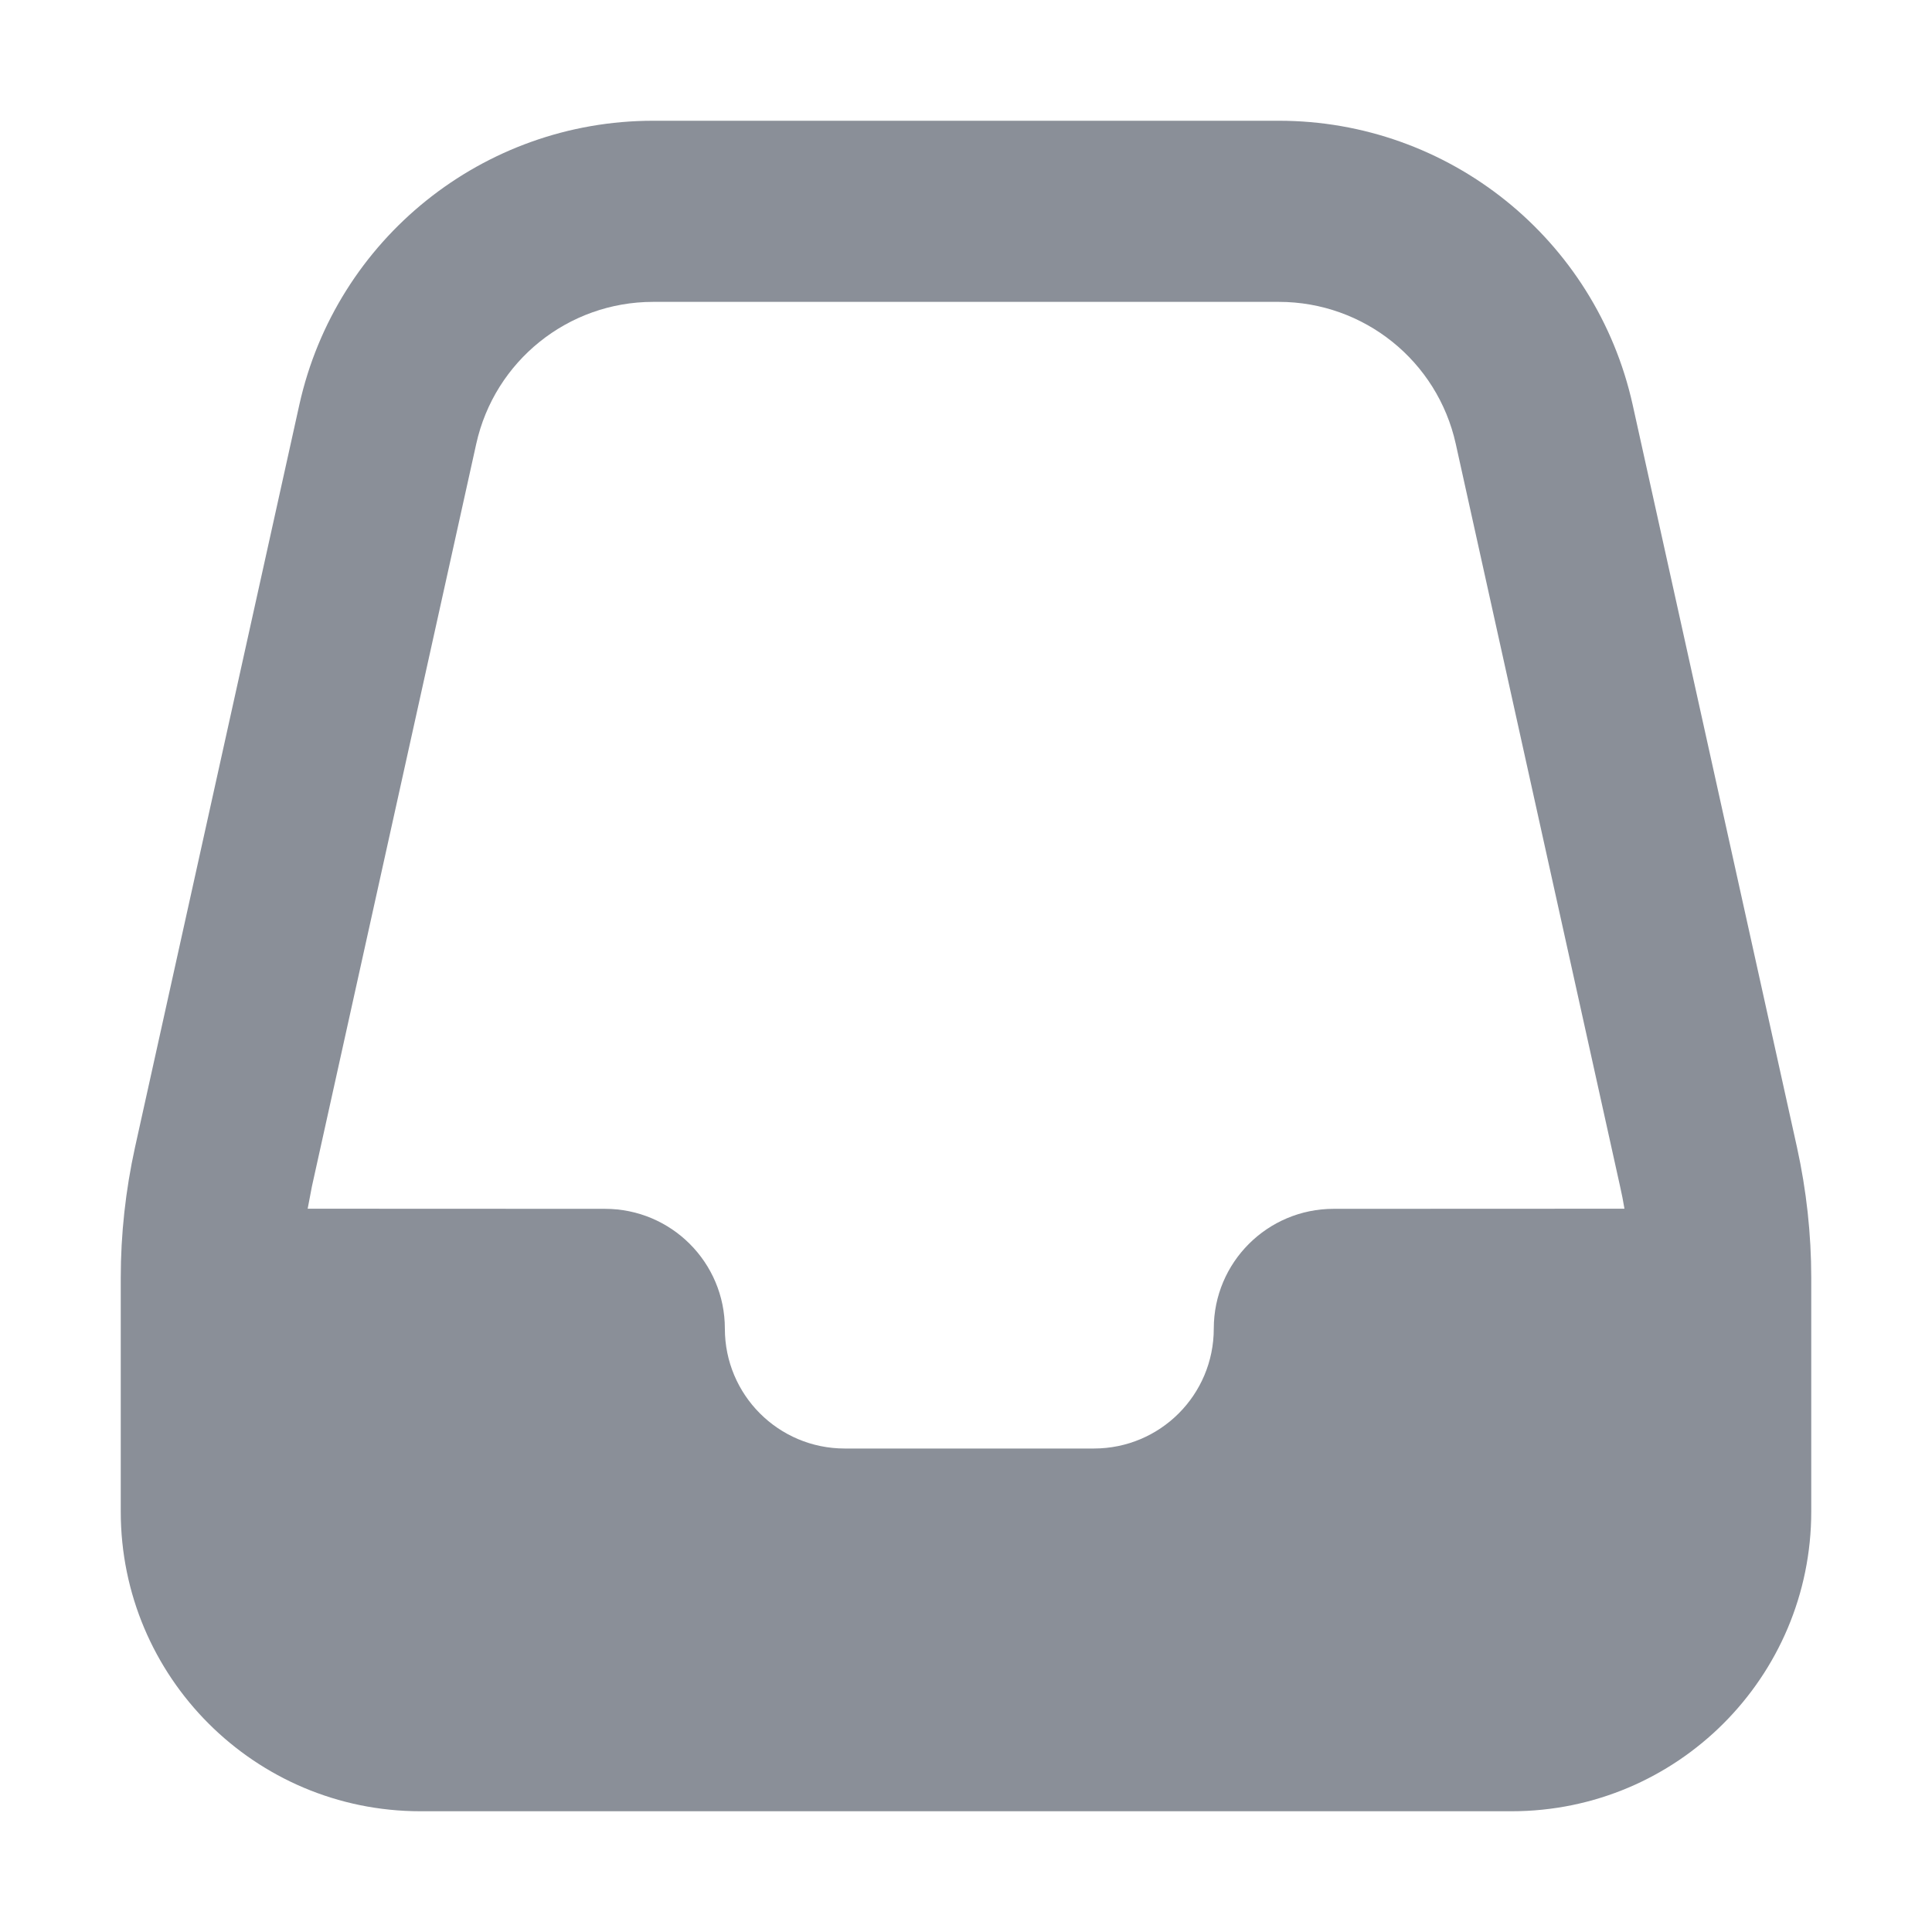
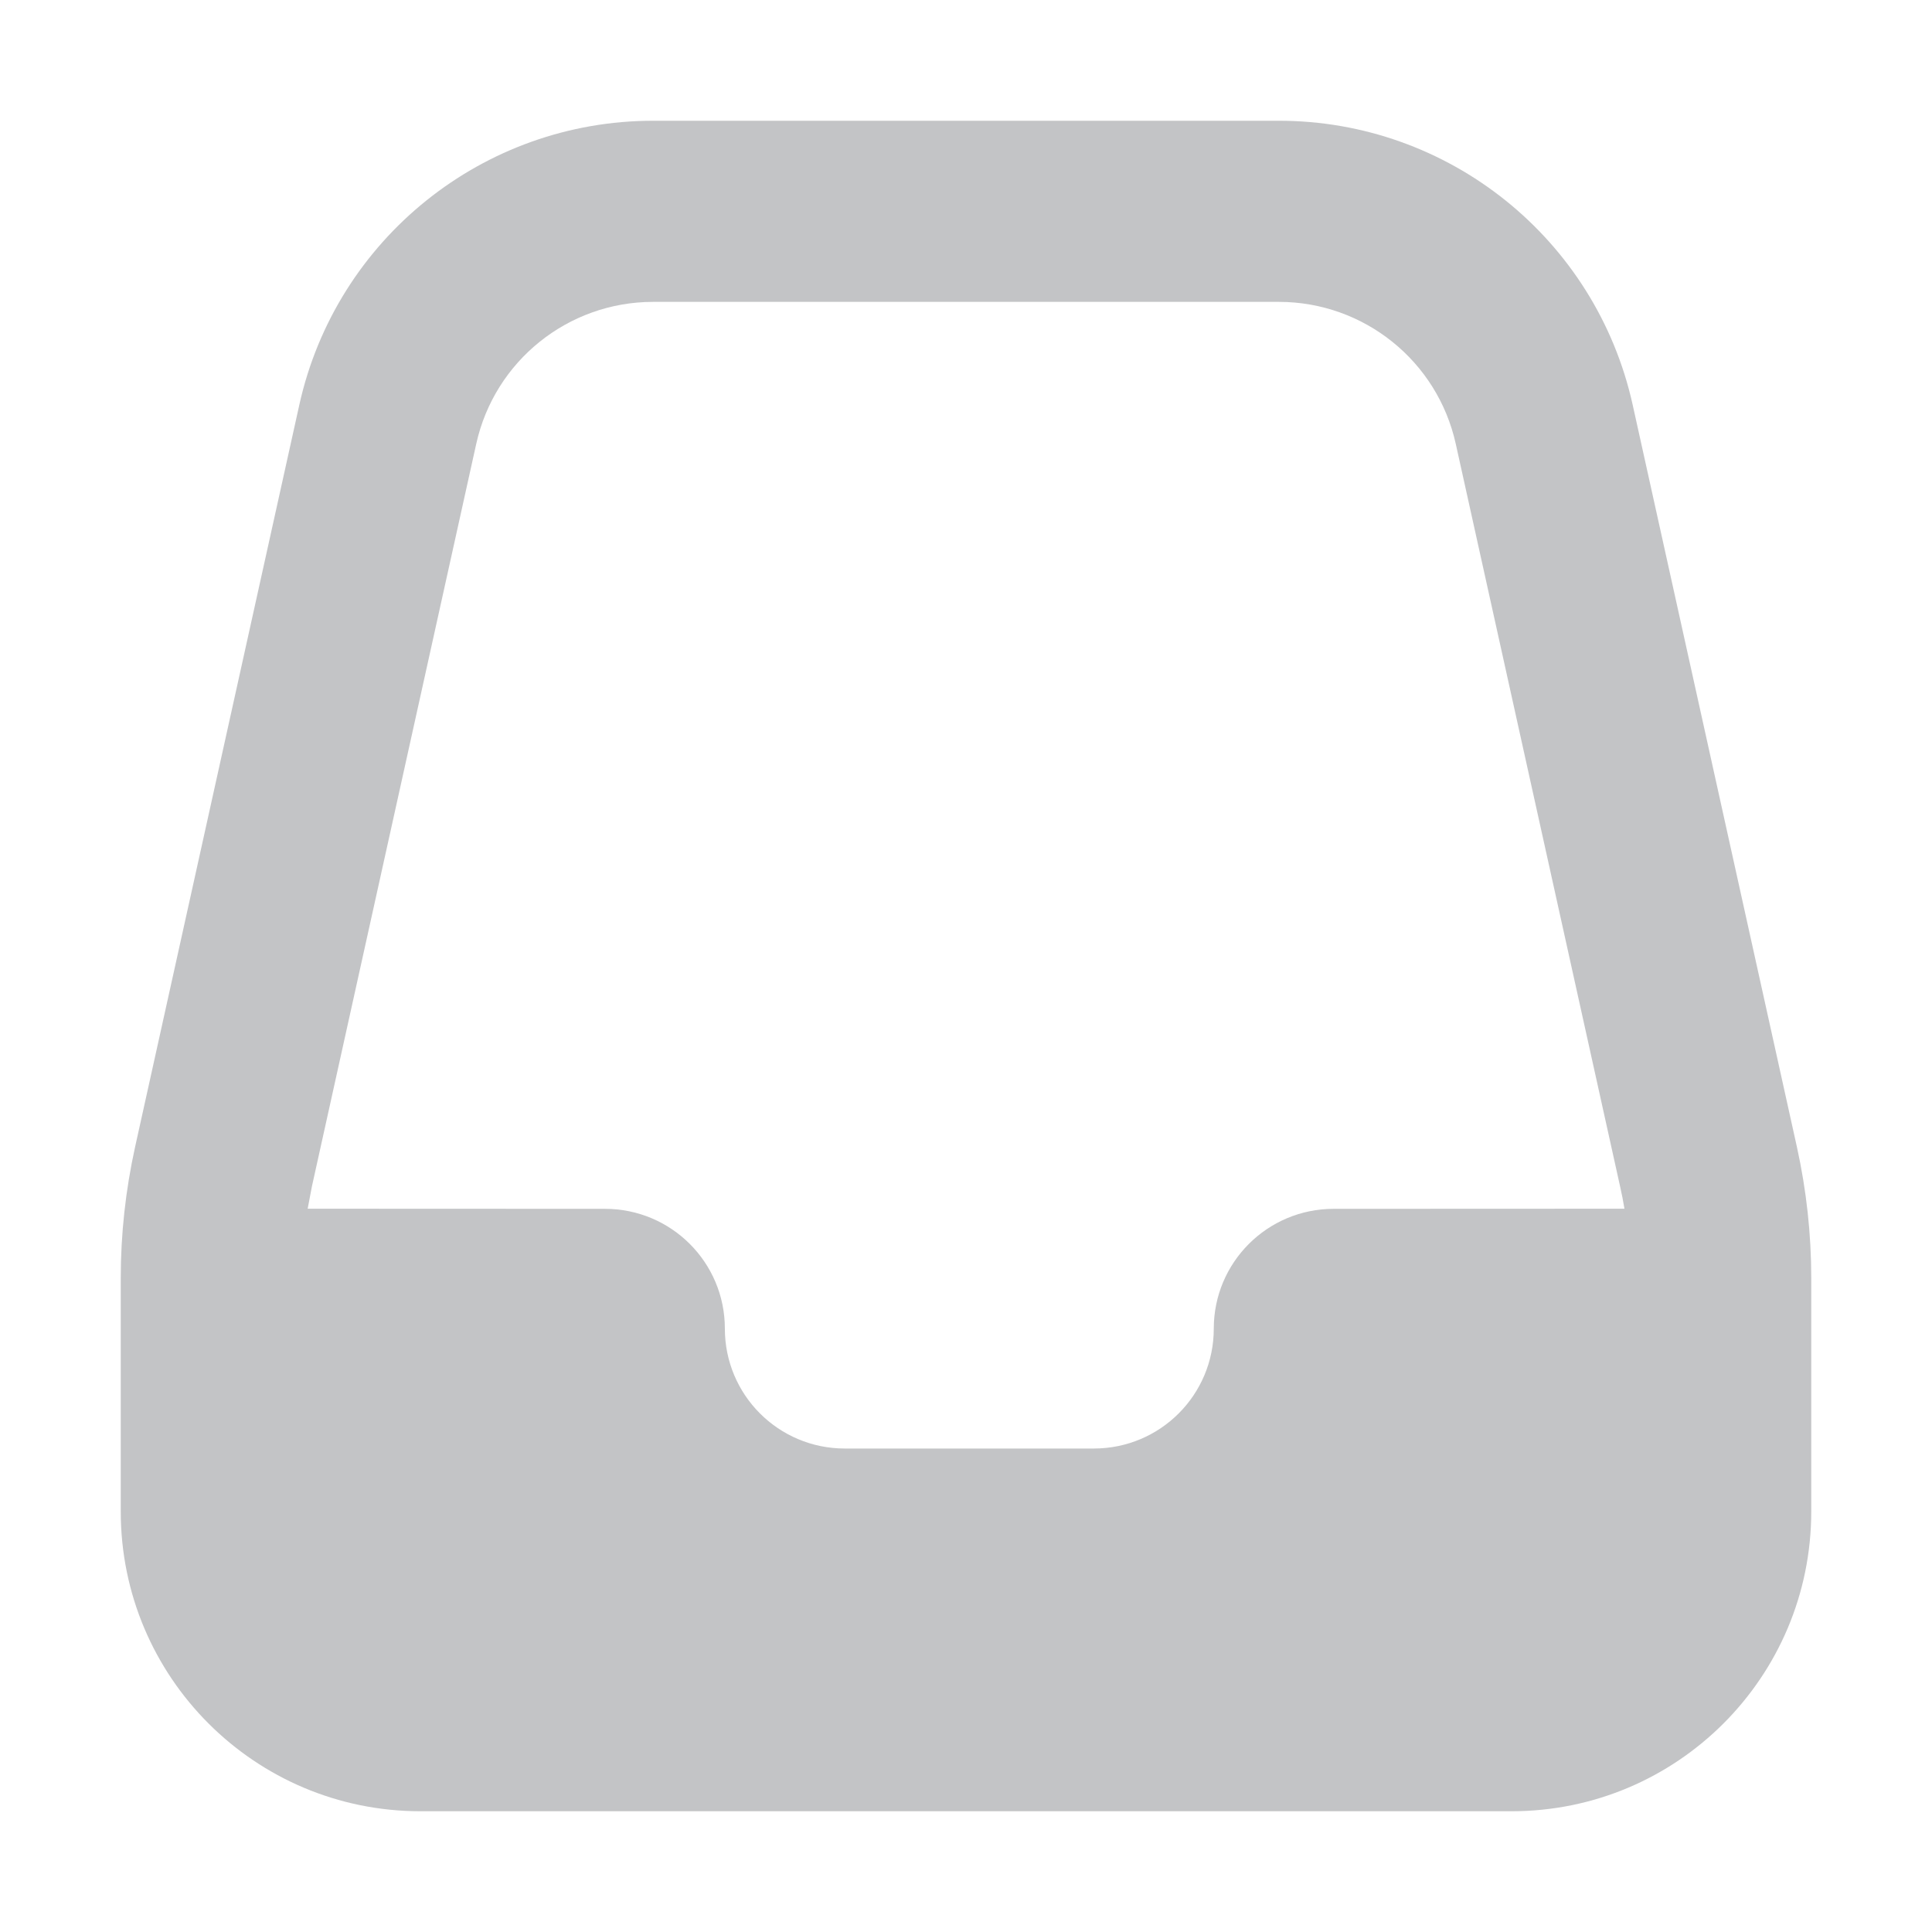
- <svg width="16" height="16" viewBox="0 0 16 16" fill="#8A8F98" class="sc-exqIPC bLrUyz">
+ <svg width="16" height="16" viewBox="0 0 16 16" fill="#c3c4c6" class="sc-evZas jTKEnn">
  <path d="M10.591 1C11.998 1 13.216 1.978 13.521 3.352L14.882 9.502C14.96 9.857 15 10.22 15 10.583V12.518C15 13.889 13.889 15 12.518 15H3.482C2.111 15 1 13.889 1 12.518V10.583C1 10.22 1.04 9.857 1.118 9.502L2.479 3.352C2.784 1.978 4.002 1 5.409 1H10.591ZM10.591 2.5H5.409C4.705 2.5 4.096 2.989 3.944 3.676L2.583 9.826L2.548 10.01L5.01 10.011C5.559 10.011 6.003 10.455 6.003 11.003C6.003 11.552 6.447 11.996 6.996 11.996H9.059C9.608 11.996 10.052 11.552 10.052 11.003C10.052 10.455 10.496 10.011 11.045 10.011L13.453 10.01C13.443 9.949 13.431 9.887 13.417 9.826L12.056 3.676C11.904 2.989 11.295 2.5 10.591 2.5Z" />
</svg>
